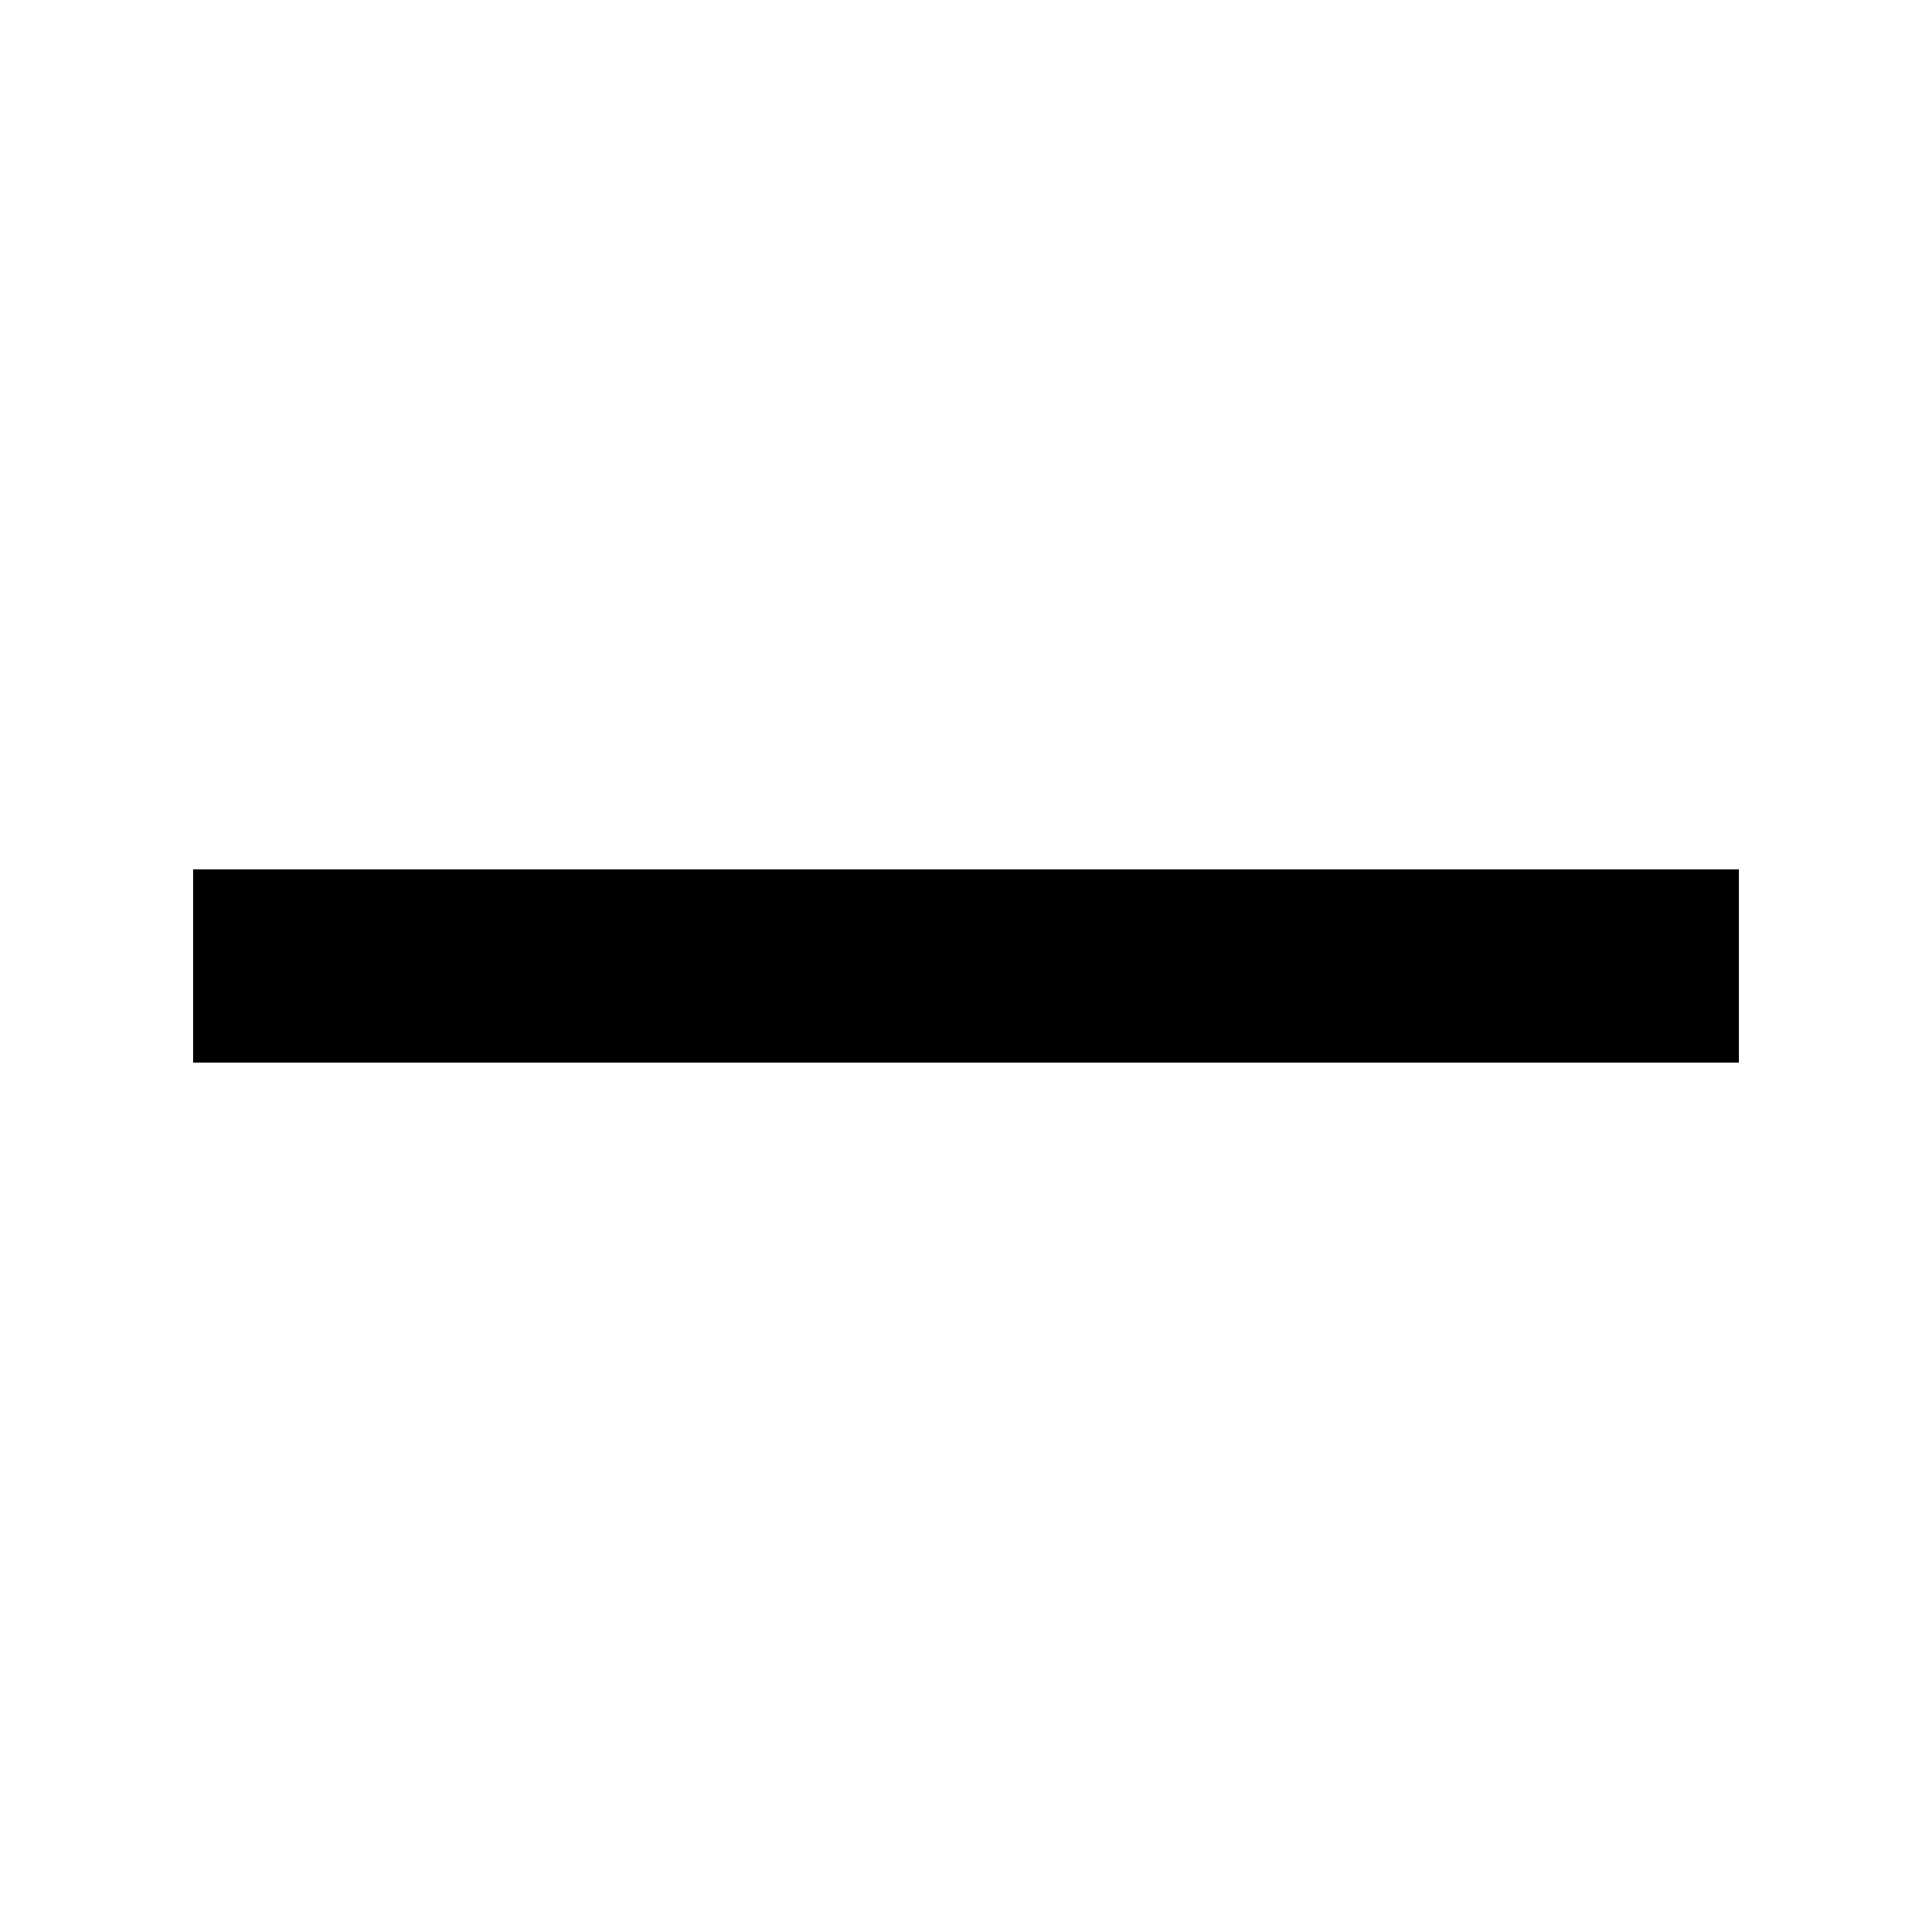
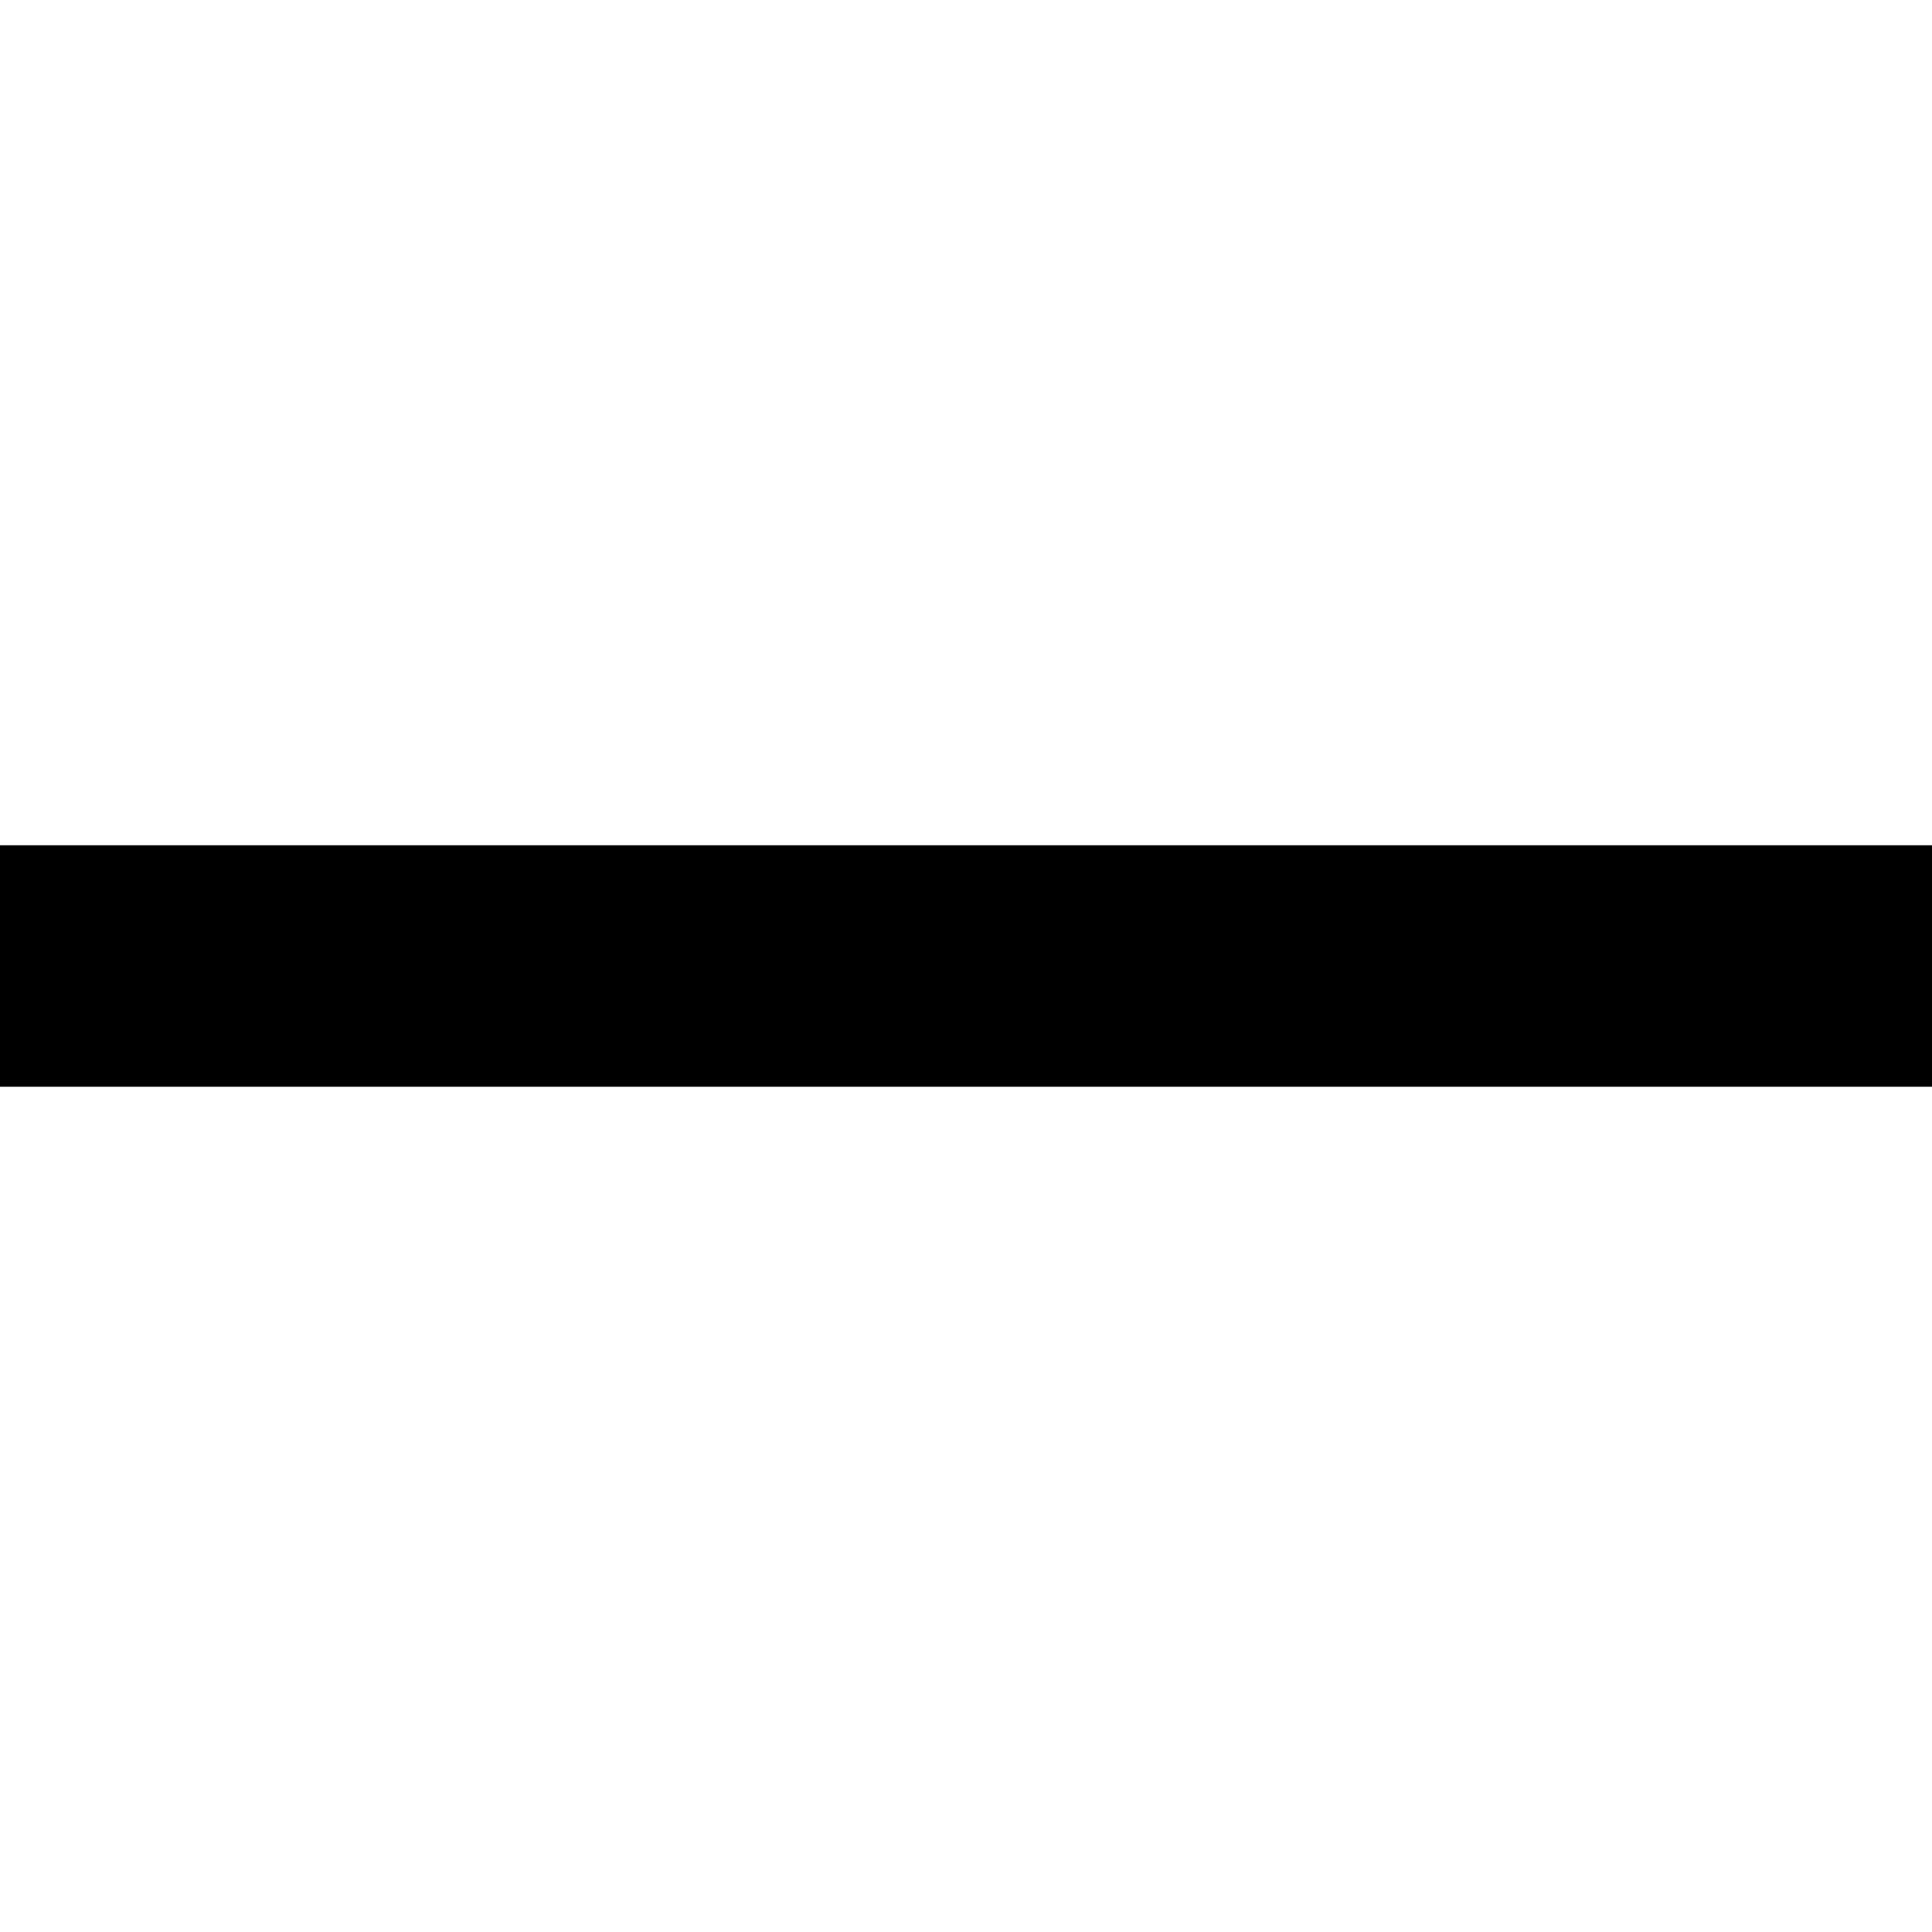
- <svg xmlns="http://www.w3.org/2000/svg" width="20px" height="20px" viewBox="0 0 20 20">
-   <g stroke="none" stroke-width="1" fill-rule="evenodd">
-     <g>
-       <rect x="2" y="9" width="16" height="2" />
+ <svg xmlns="http://www.w3.org/2000/svg" width="16px" height="16px" viewBox="0 0 16 16" version="1.1">
+   <defs />
+   <g id="Symbols" stroke="none" stroke-width="1" fill="none" fill-rule="evenodd">
+     <g id="[icon]/minus/dark" fill="currentColor">
+       <rect id="Rectangle-3-Copy-3" x="0" y="7" width="16" height="2" />
    </g>
  </g>
</svg>
